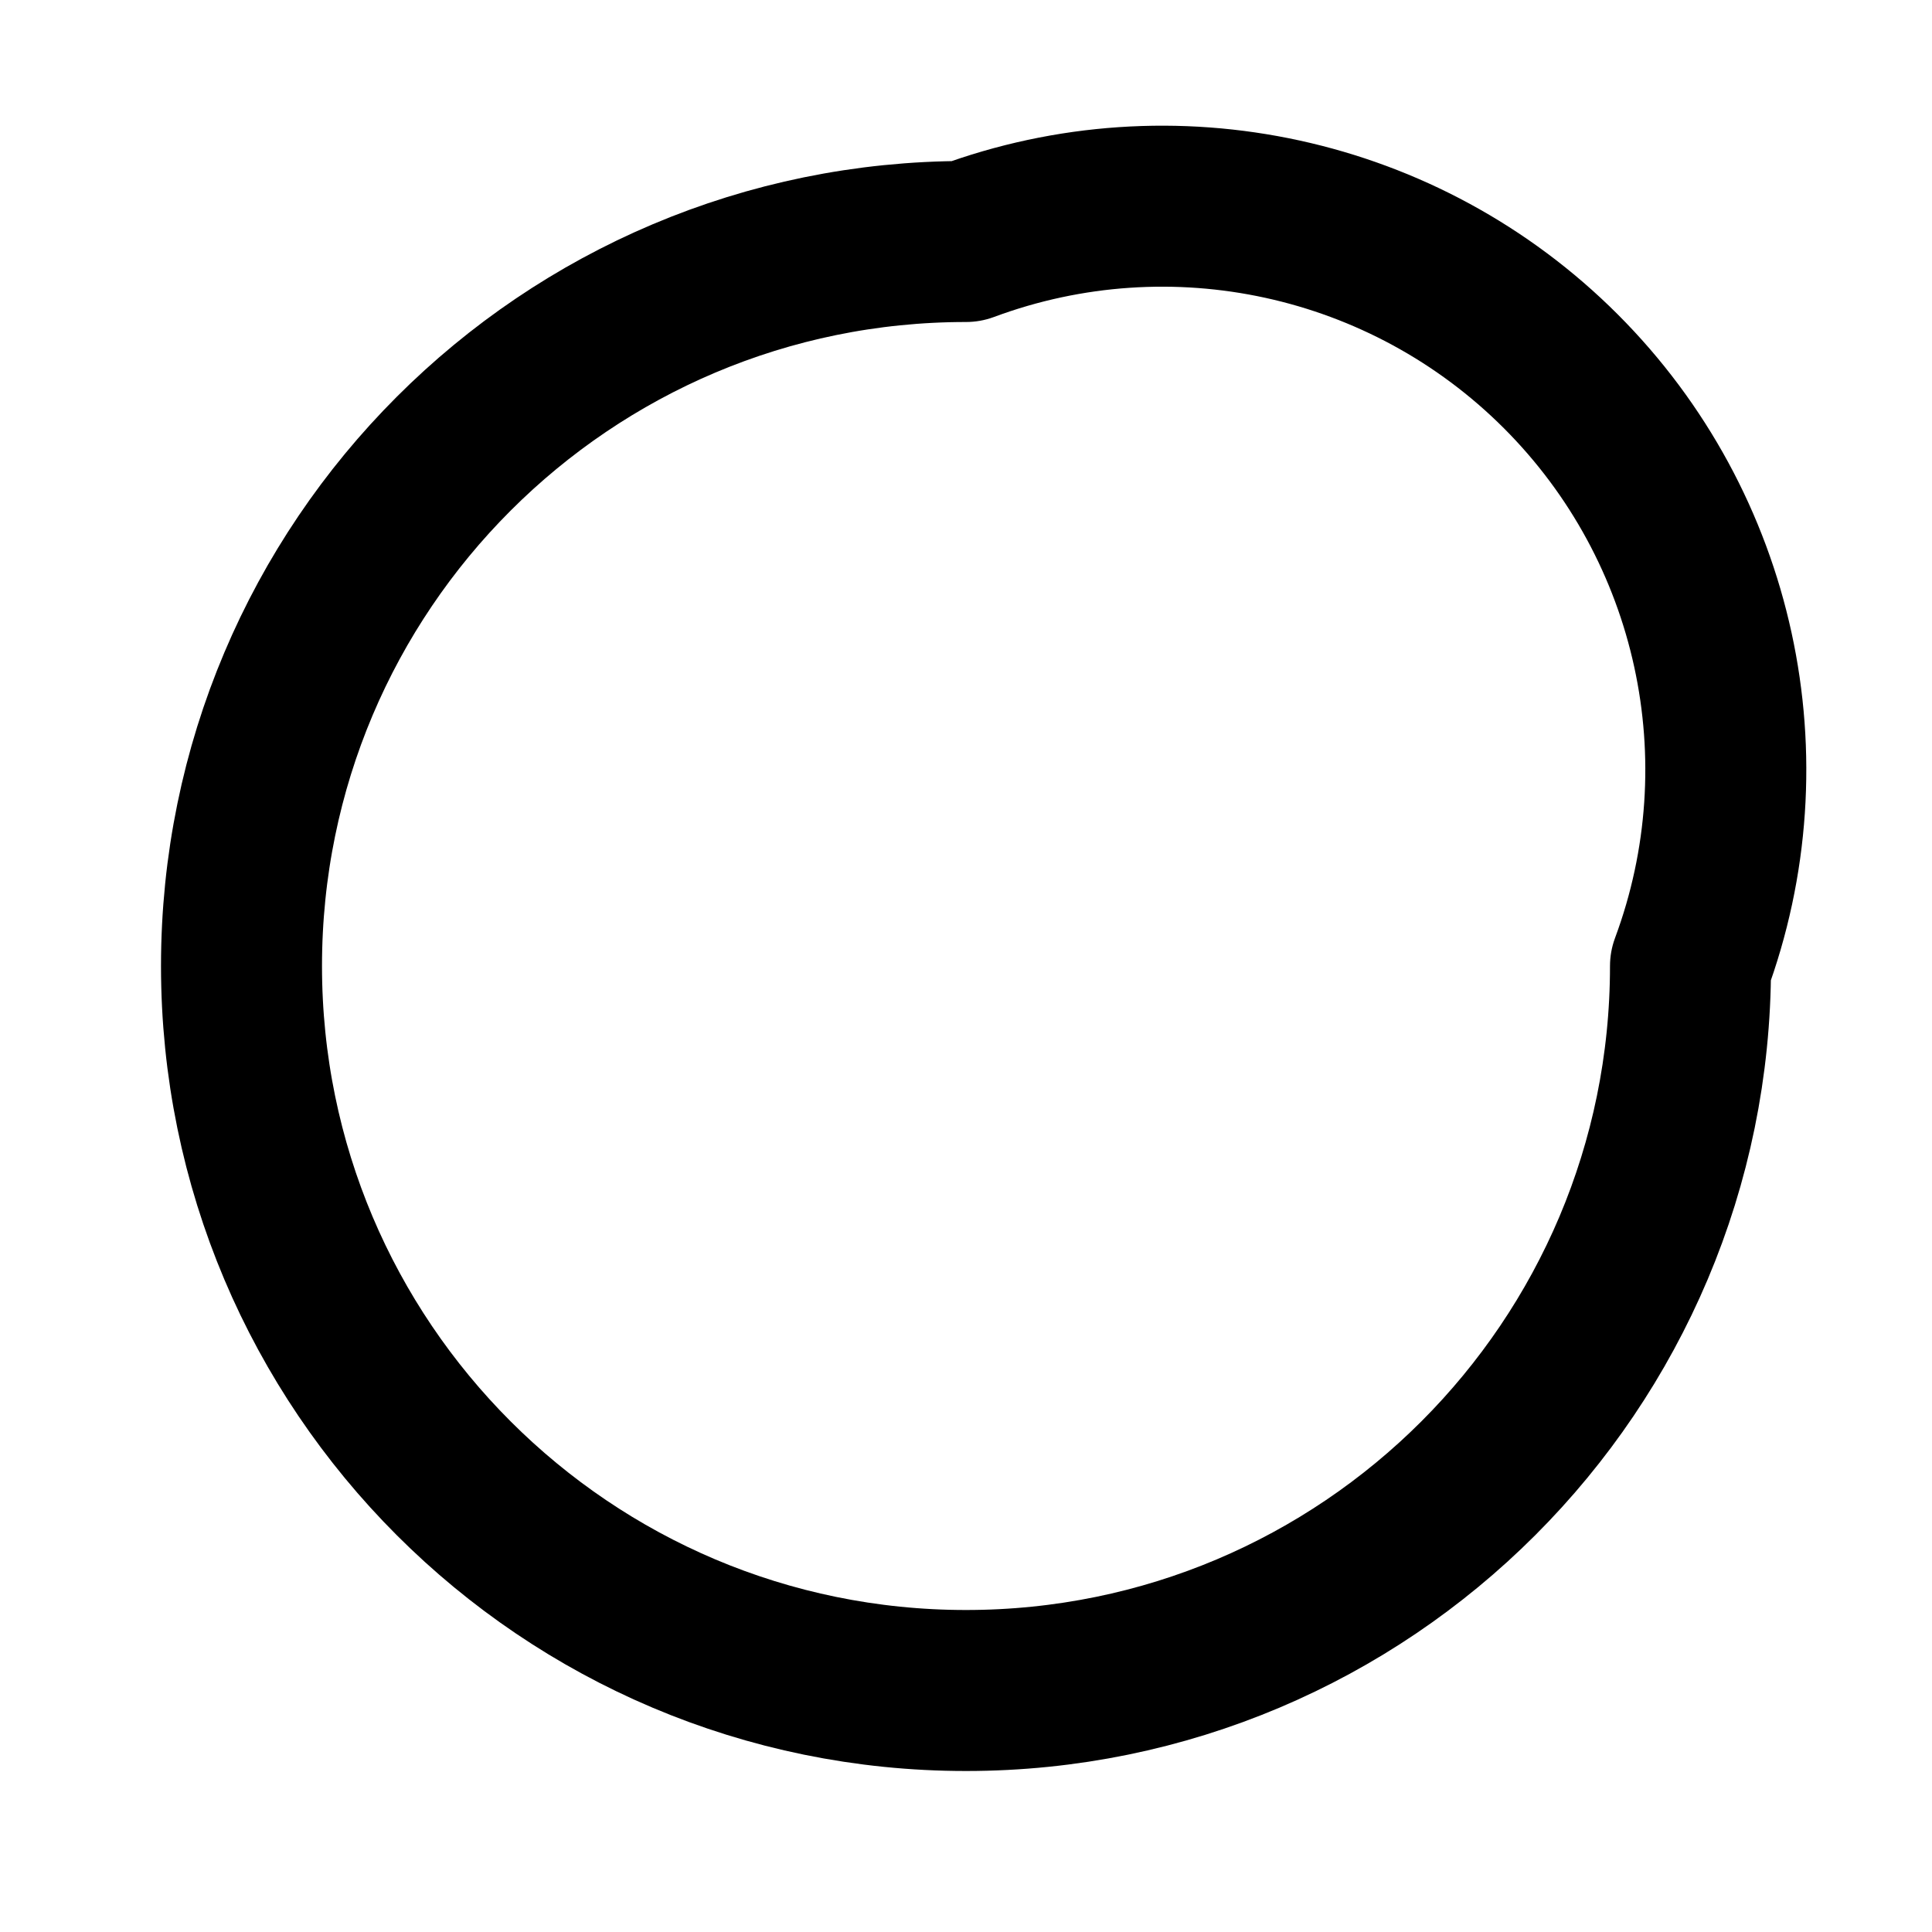
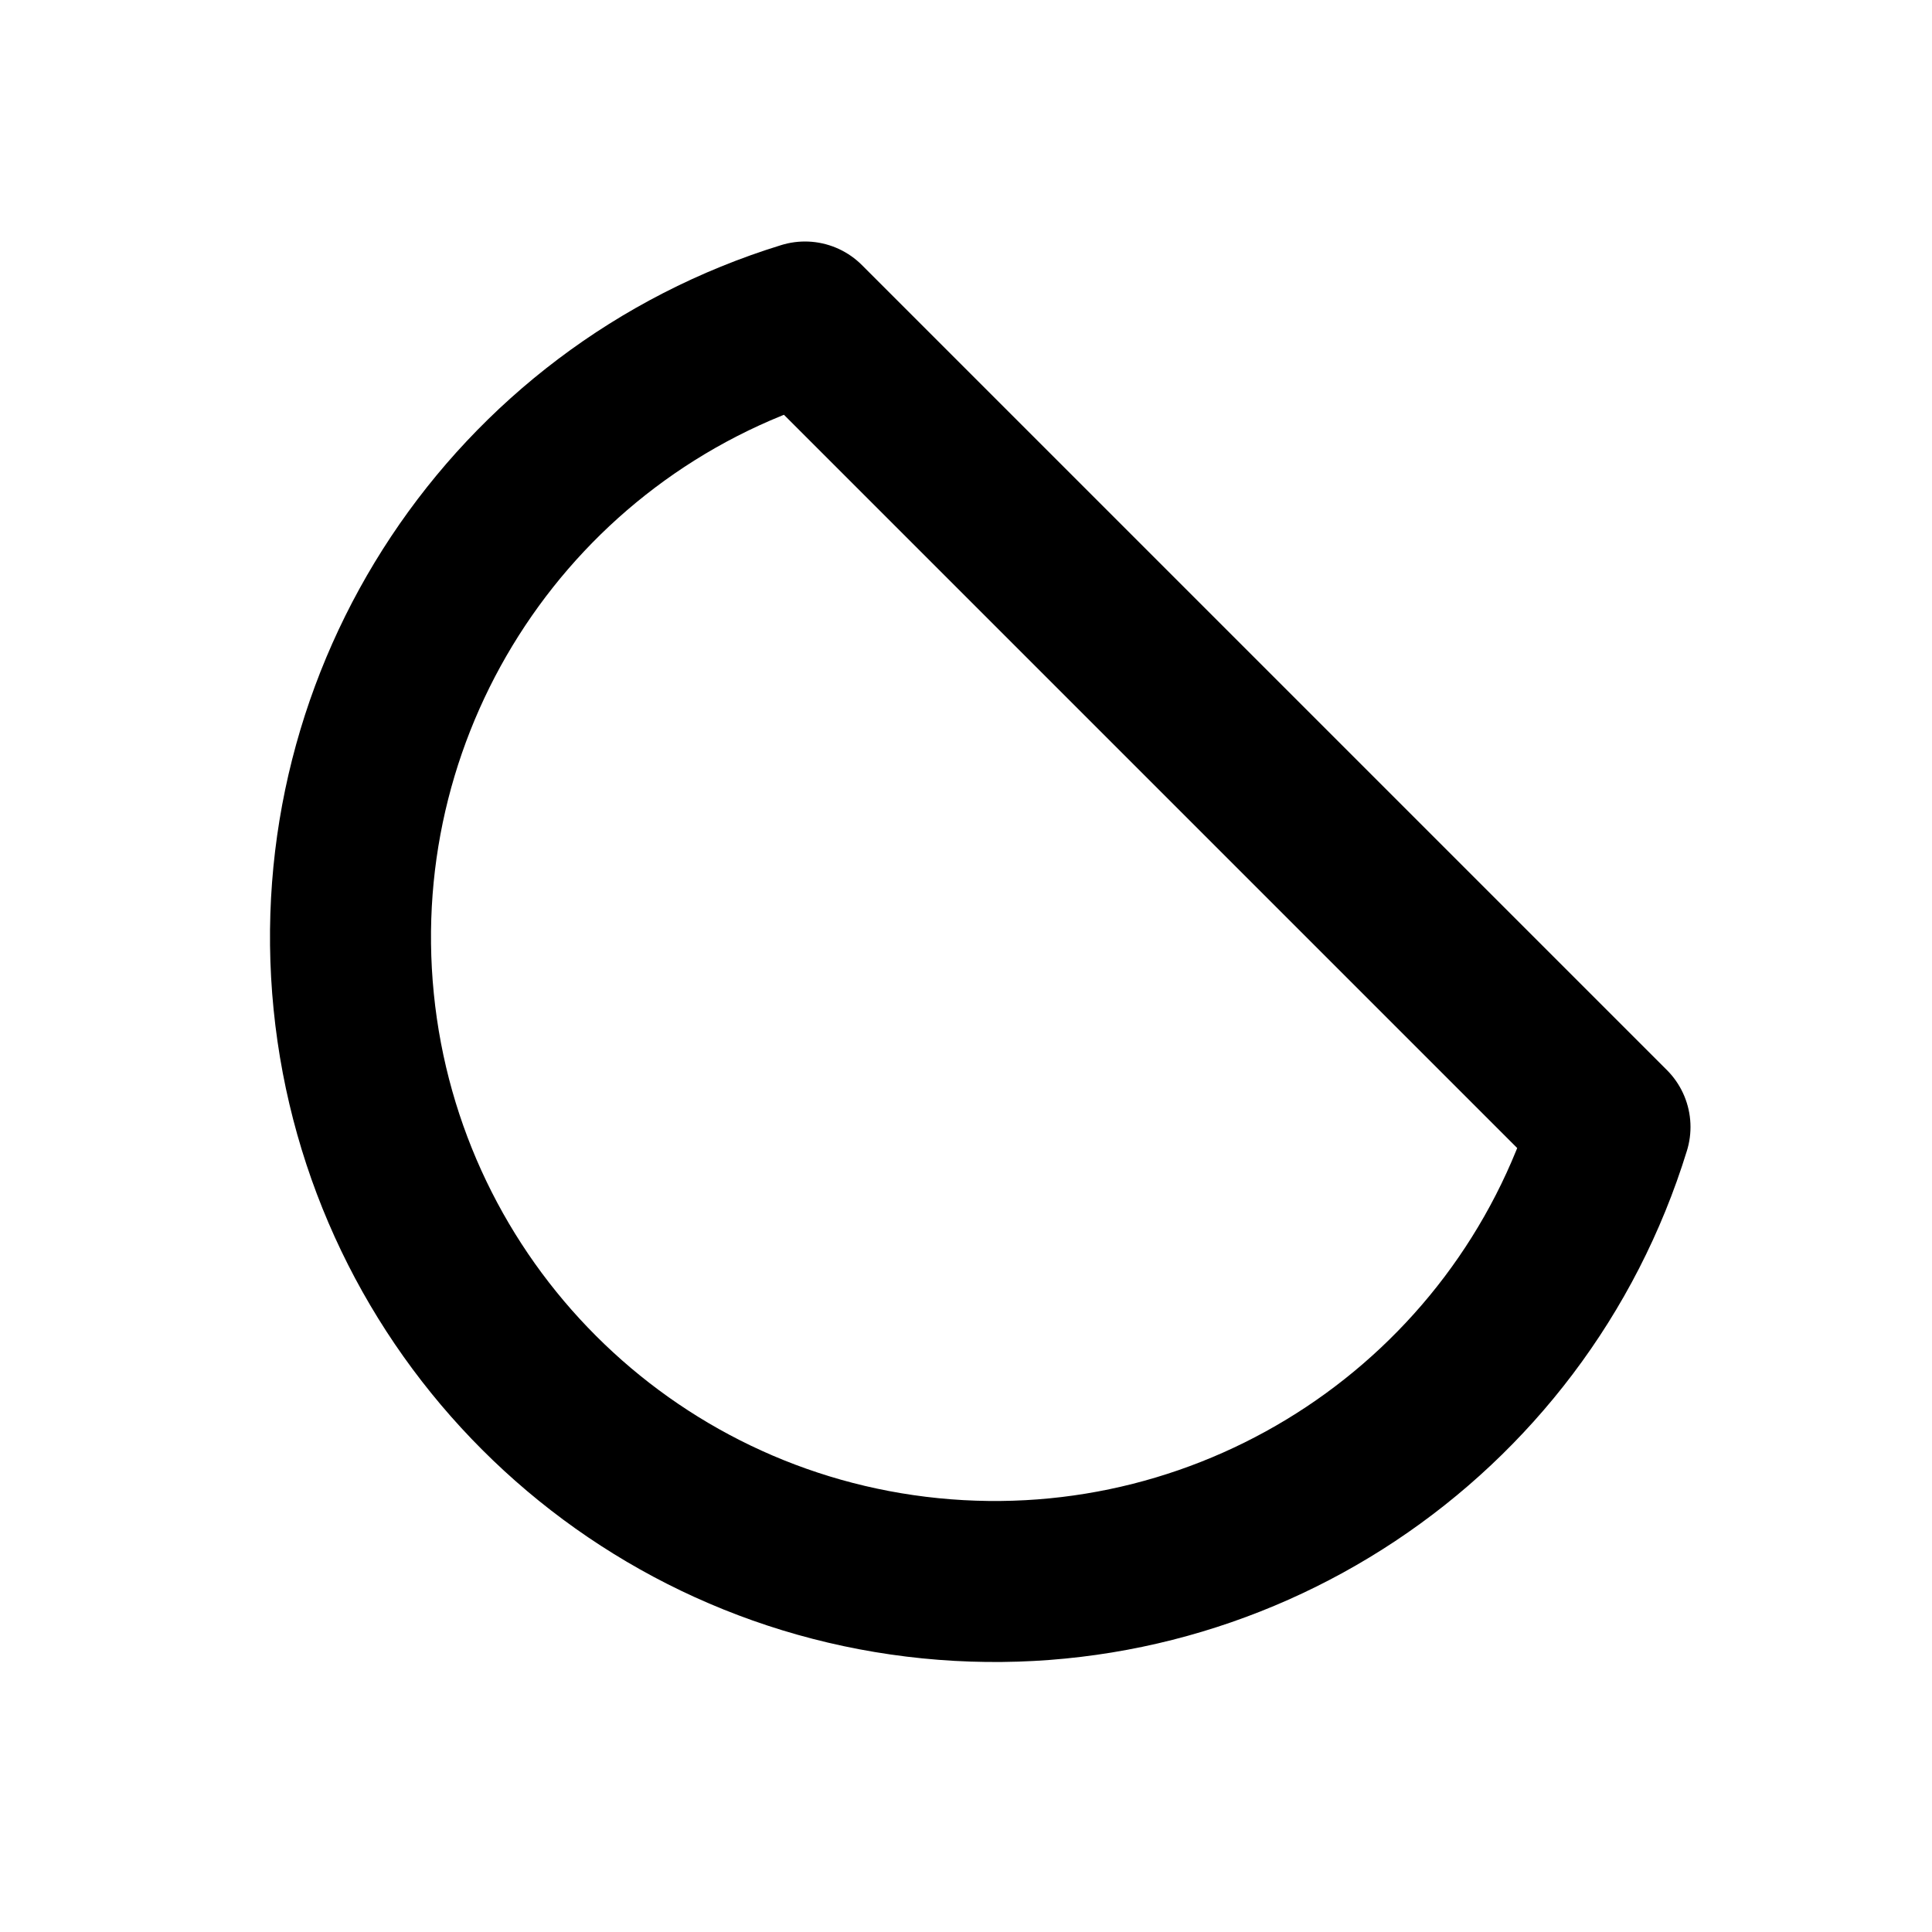
<svg xmlns="http://www.w3.org/2000/svg" viewBox="0 0 24 24">
-   <path d="M12 3 A9 9 0 1 0 21 12 A7 7 0 0 0 12 3 Z" fill="none" stroke="currentColor" stroke-width="2" stroke-linecap="round" stroke-linejoin="round" />
+   <path d="M20 14 A8 8 0 1 1 10 4 L20 14 Z" fill="none" stroke="currentColor" stroke-width="2" stroke-linecap="round" stroke-linejoin="round" />
</svg>
